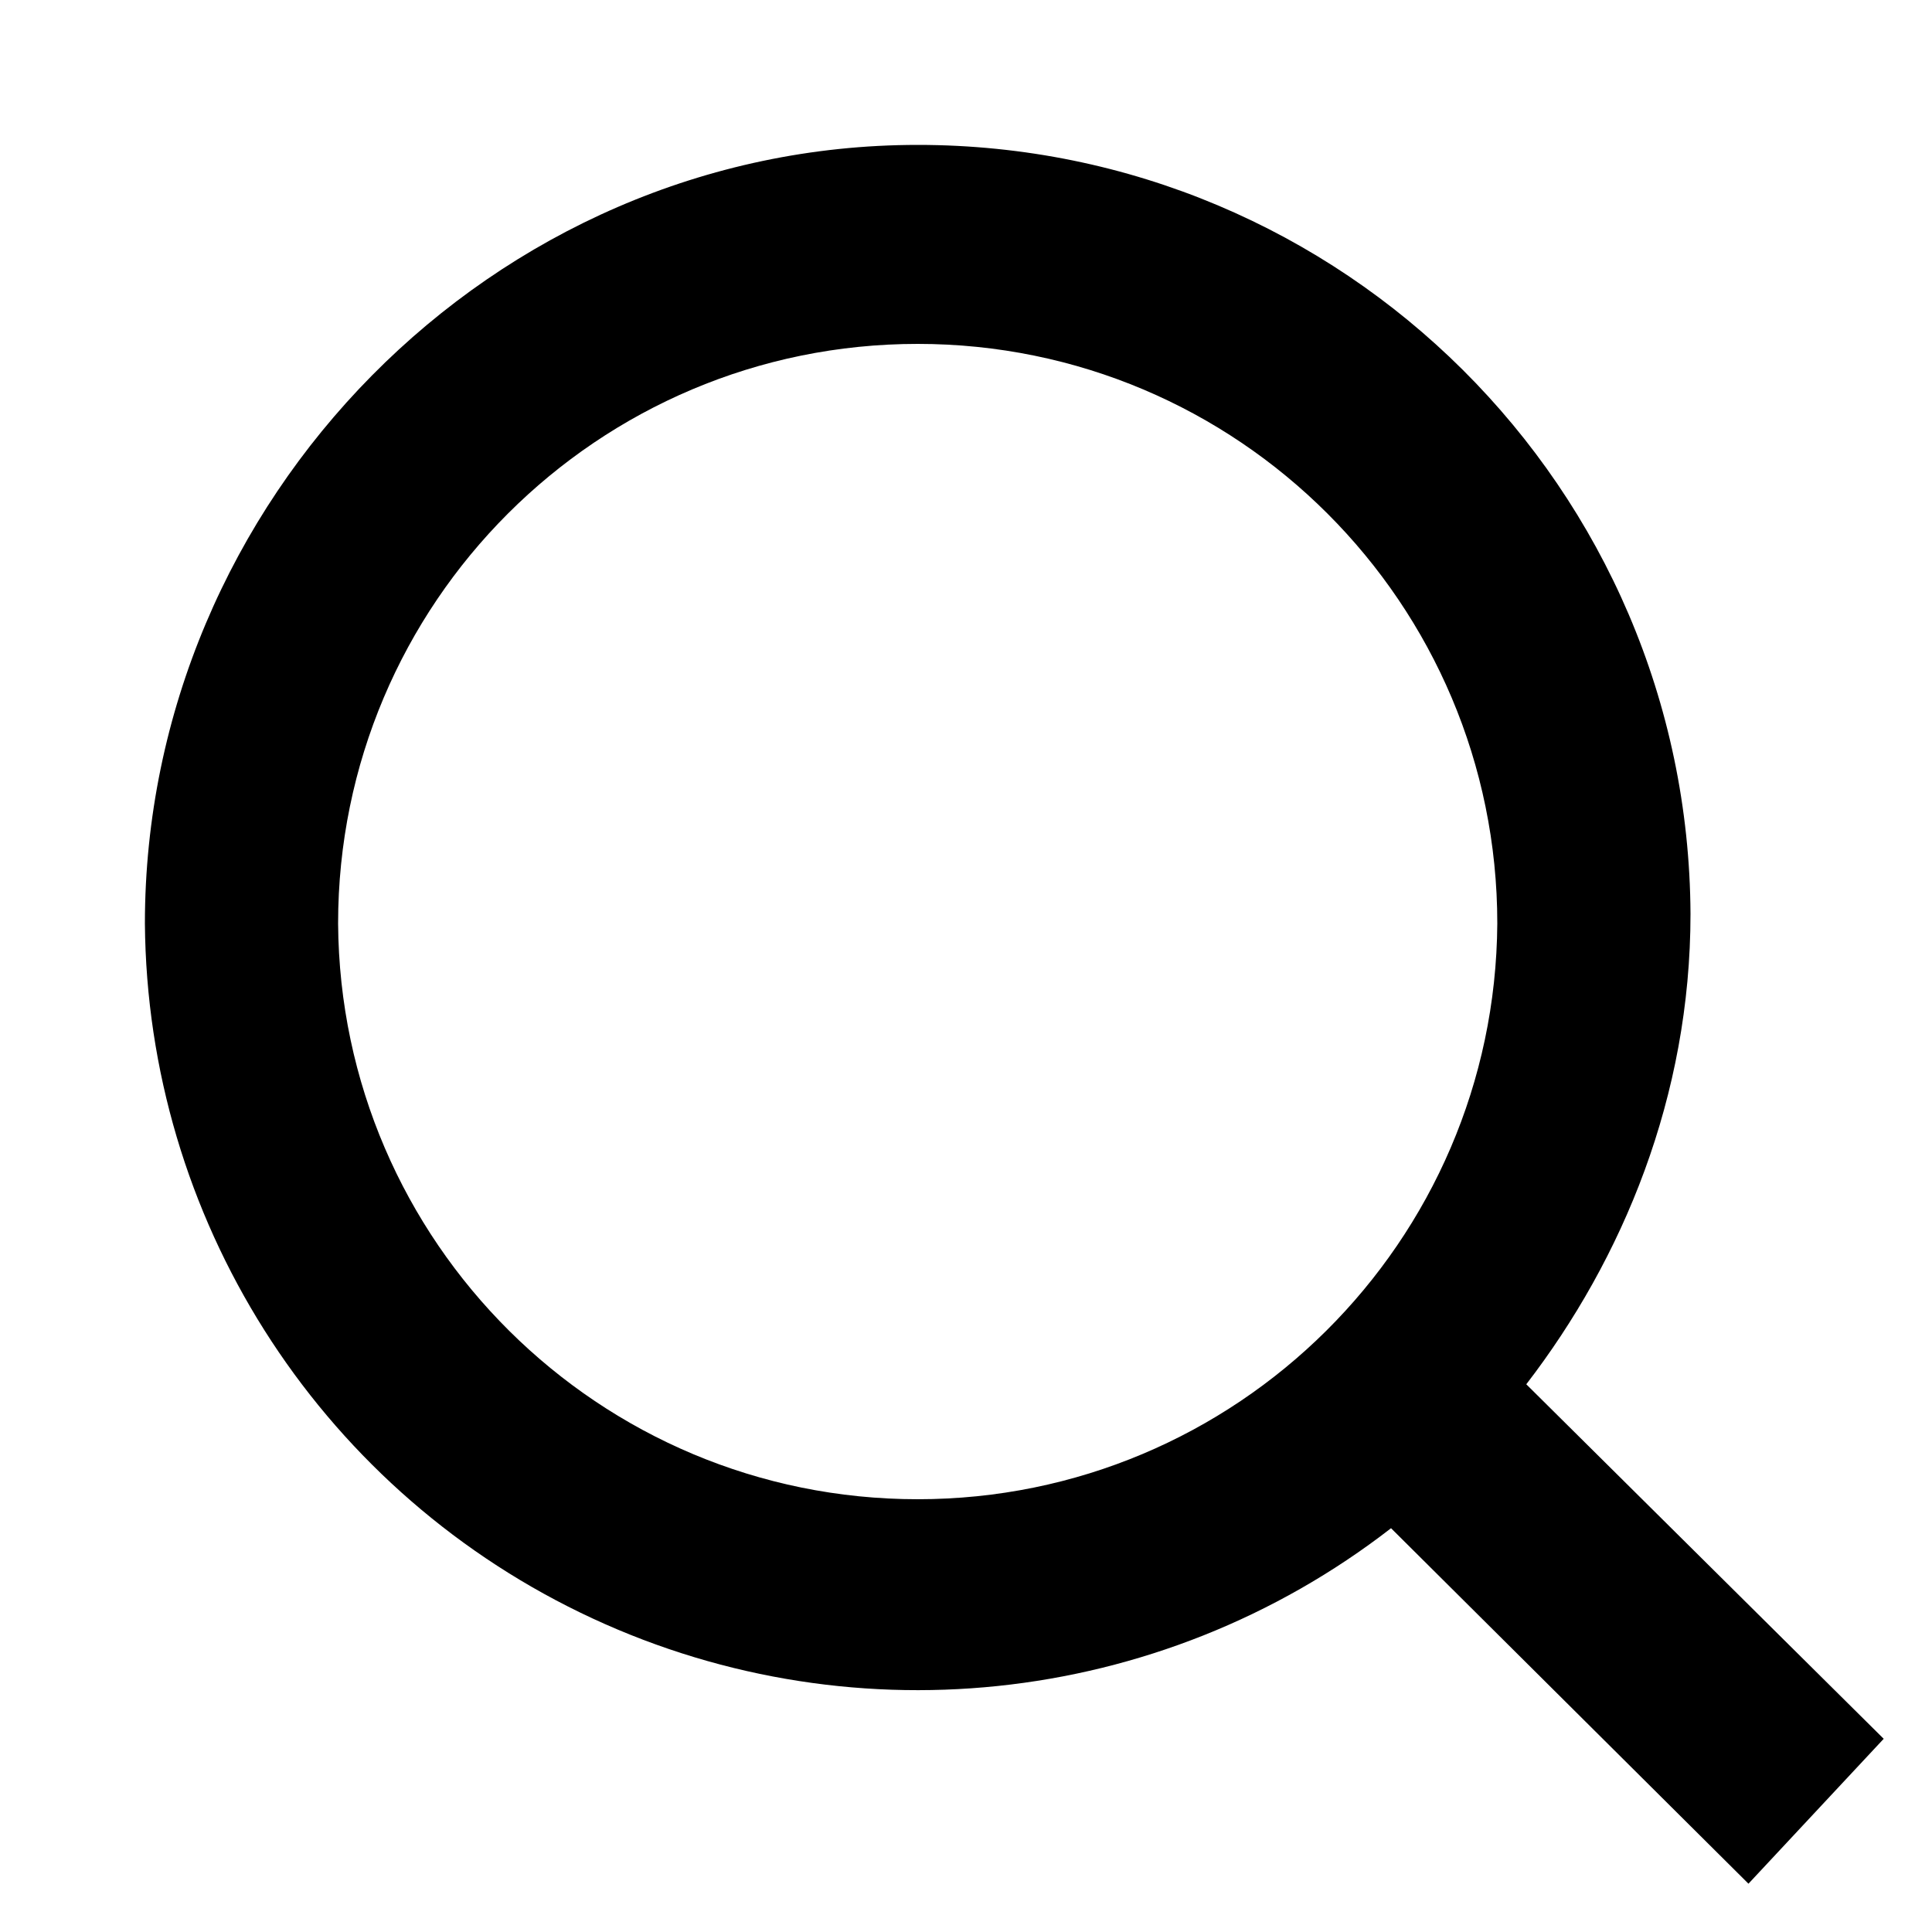
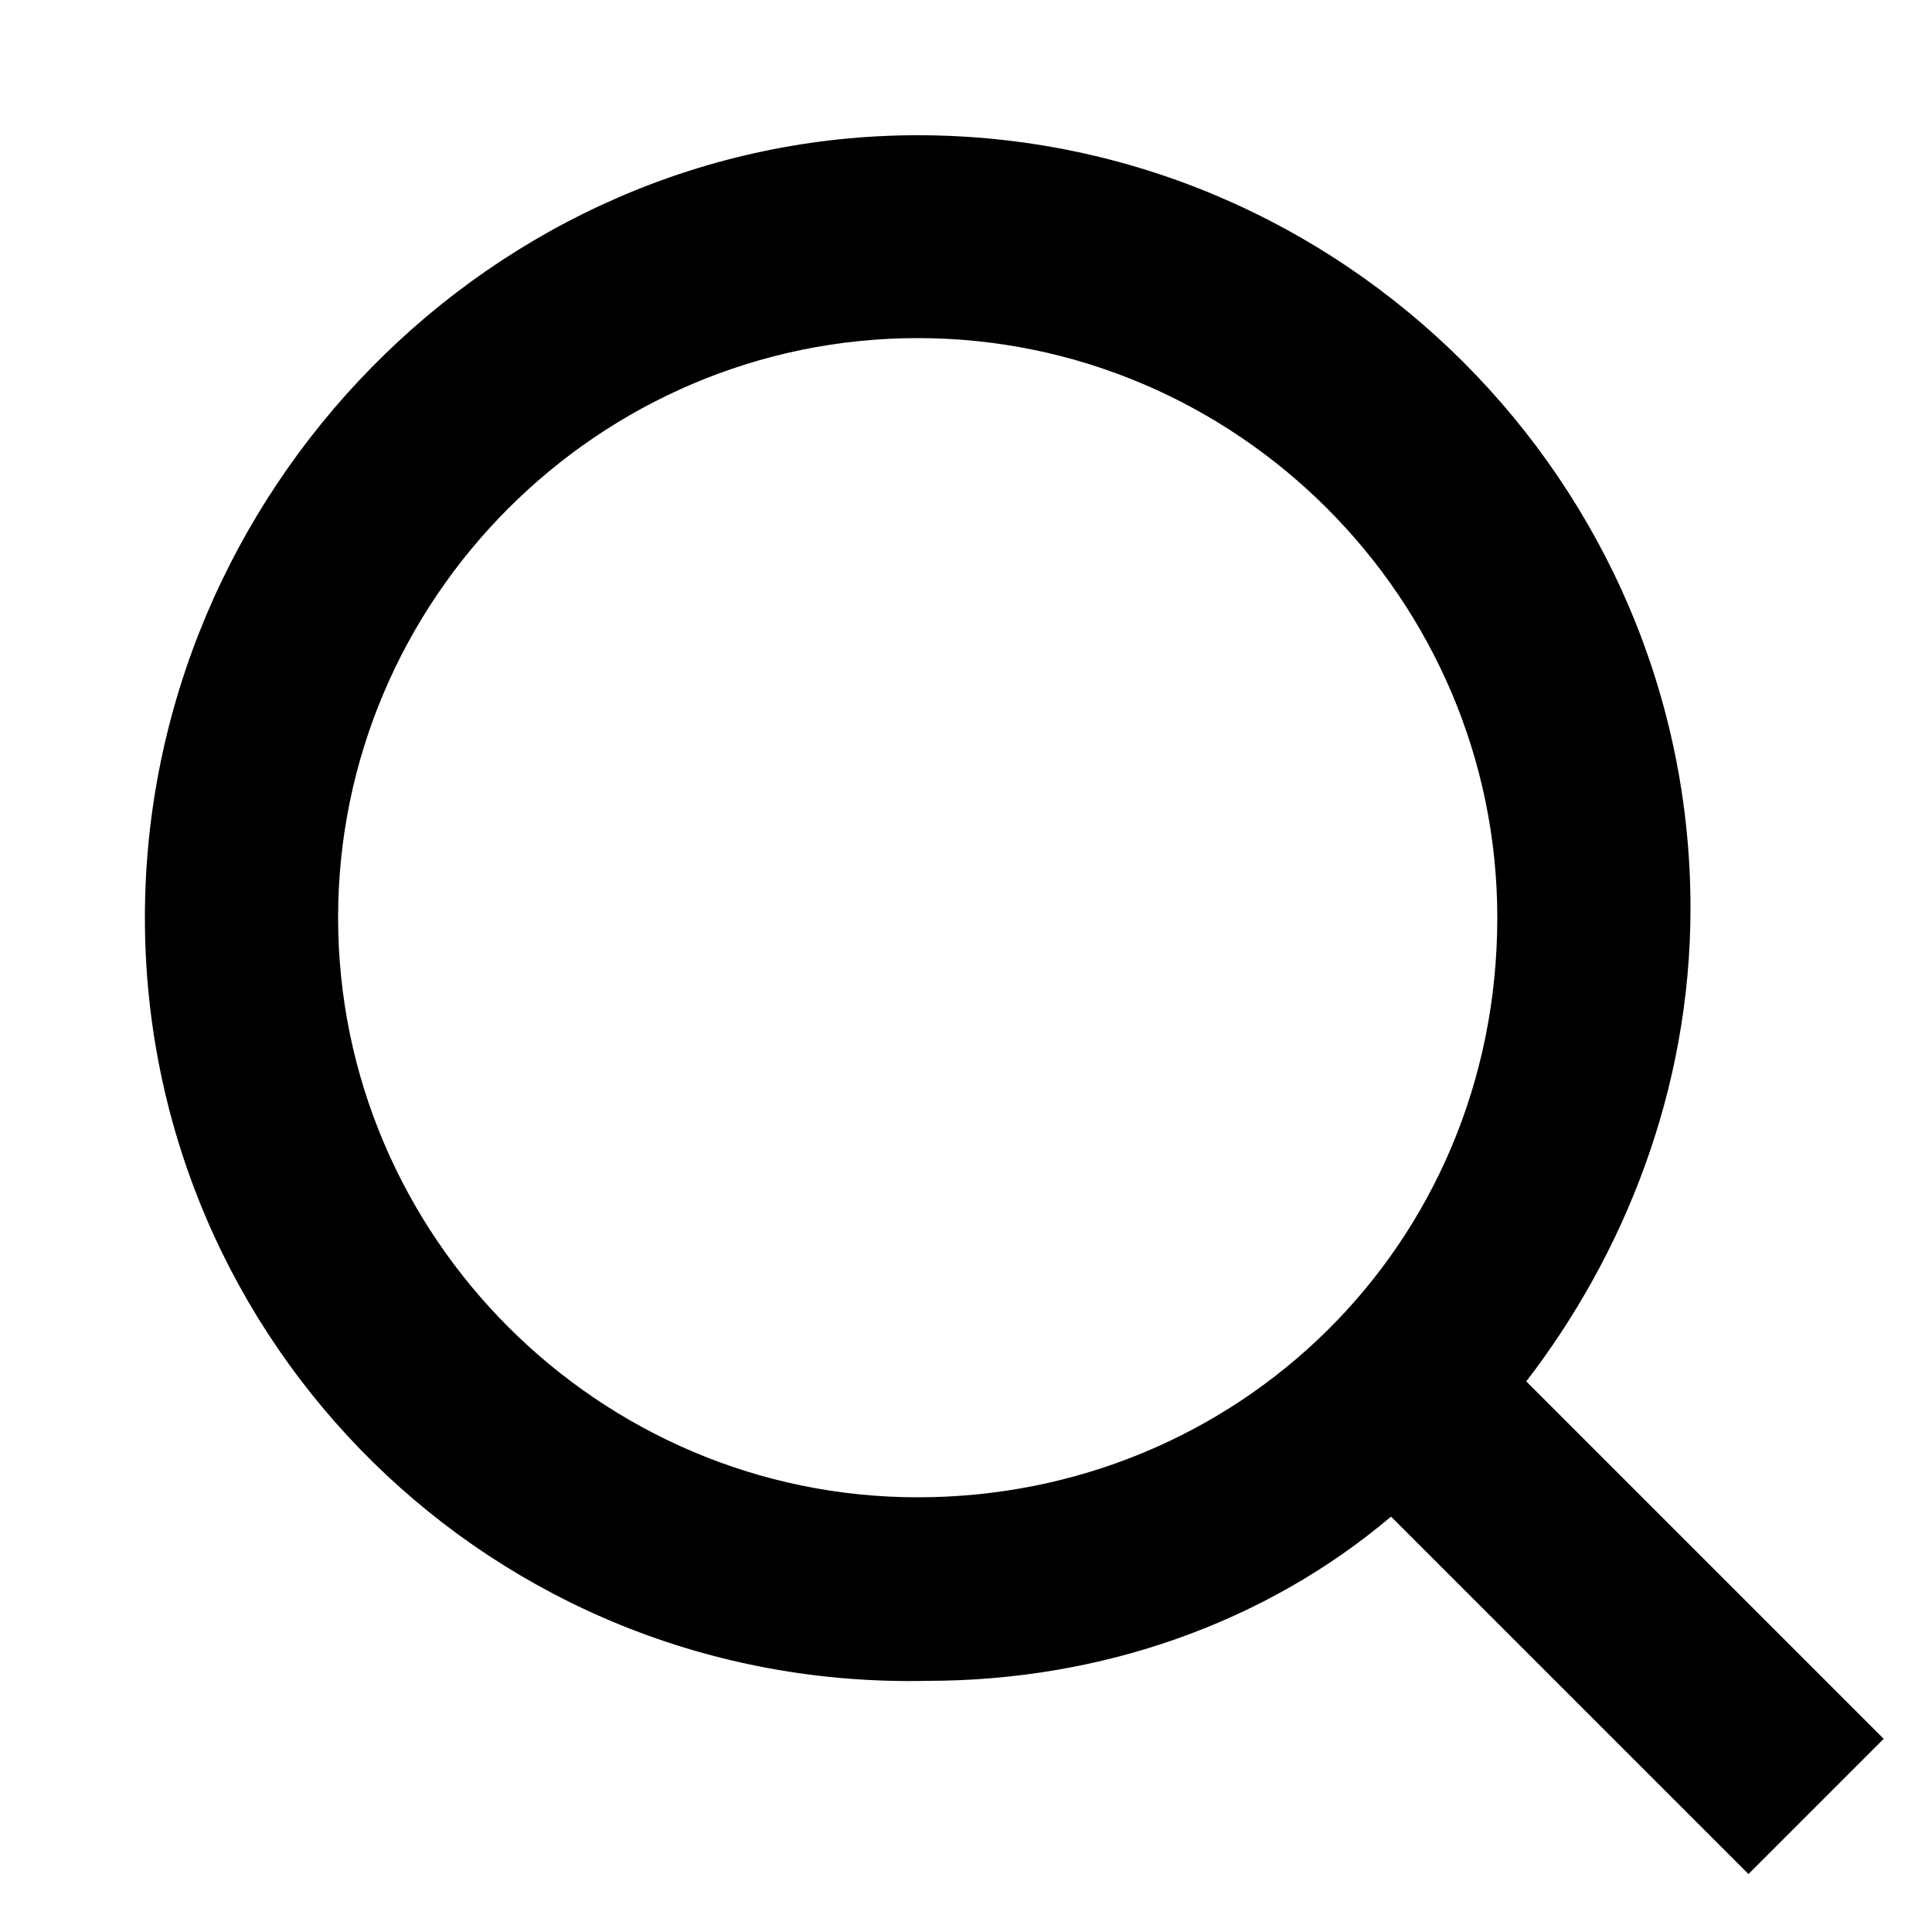
- <svg xmlns="http://www.w3.org/2000/svg" width="20" height="20" viewBox="0 0 20 20" fill="none">
-   <path d="m19.5 18-3.7-3.67c1-1.3 1.7-2.98 1.7-4.87a8 8 0 0 0-8-7.96c-4.4 0-8 3.68-8 8.06a8 8 0 0 0 12.9 6.26l3.7 3.68 1.4-1.5Zm-10-2.48a6 6 0 0 1-6-5.96 6 6 0 0 1 12 0 6 6 0 0 1-6 5.96Z" fill="#000" />
+ <svg xmlns="http://www.w3.org/2000/svg" version="1.1" id="Layer_1" x="0px" y="0px" viewBox="0 0 20 20" style="enable-background:new 0 0 20 20;" xml:space="preserve">
+   <path d="M19.5,18l-3.7-3.7c1-1.3,1.7-3,1.7-4.9c0-4.4-3.6-8-8-8c-4.4,0-8,3.7-8,8.1c0,4.4,3.6,8,8.1,7.9c1.8,0,3.5-0.6,4.8-1.7  l3.7,3.7L19.5,18z M9.5,15.5c-3.3,0-6-2.7-6-6c0-3.3,2.7-6,6-6s6,2.7,6,6C15.5,12.9,12.8,15.5,9.5,15.5z" />
</svg>
